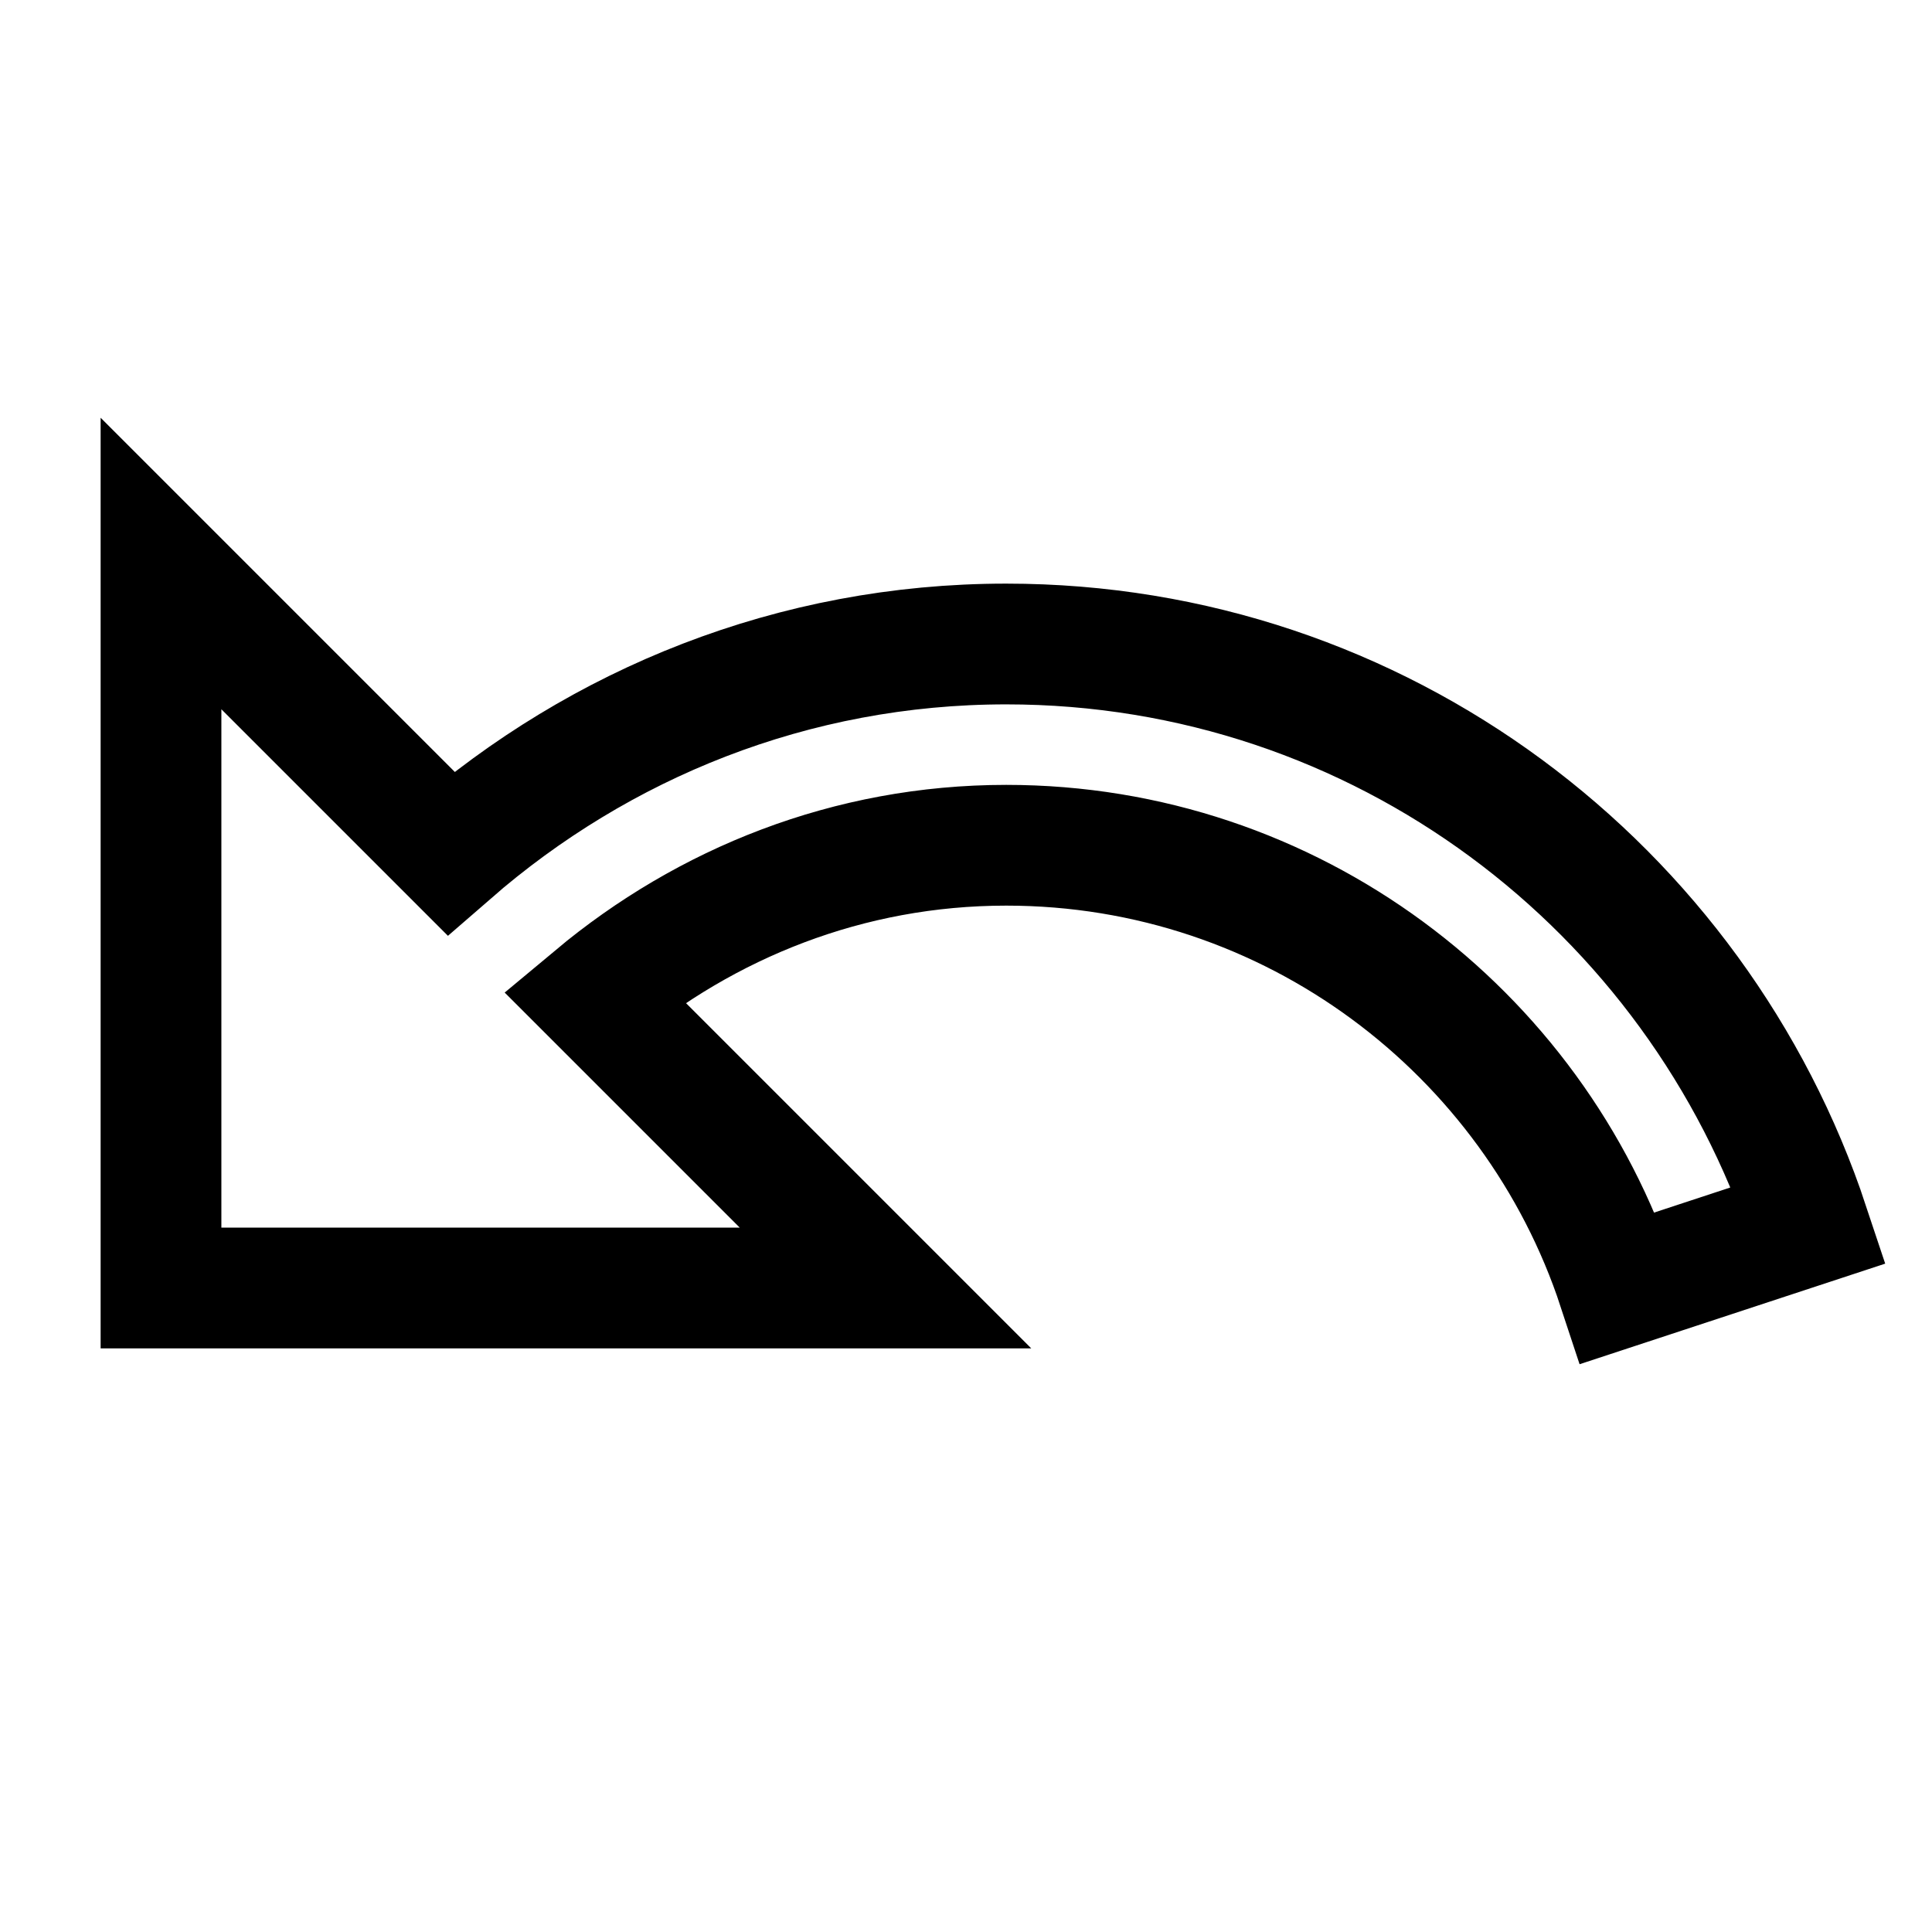
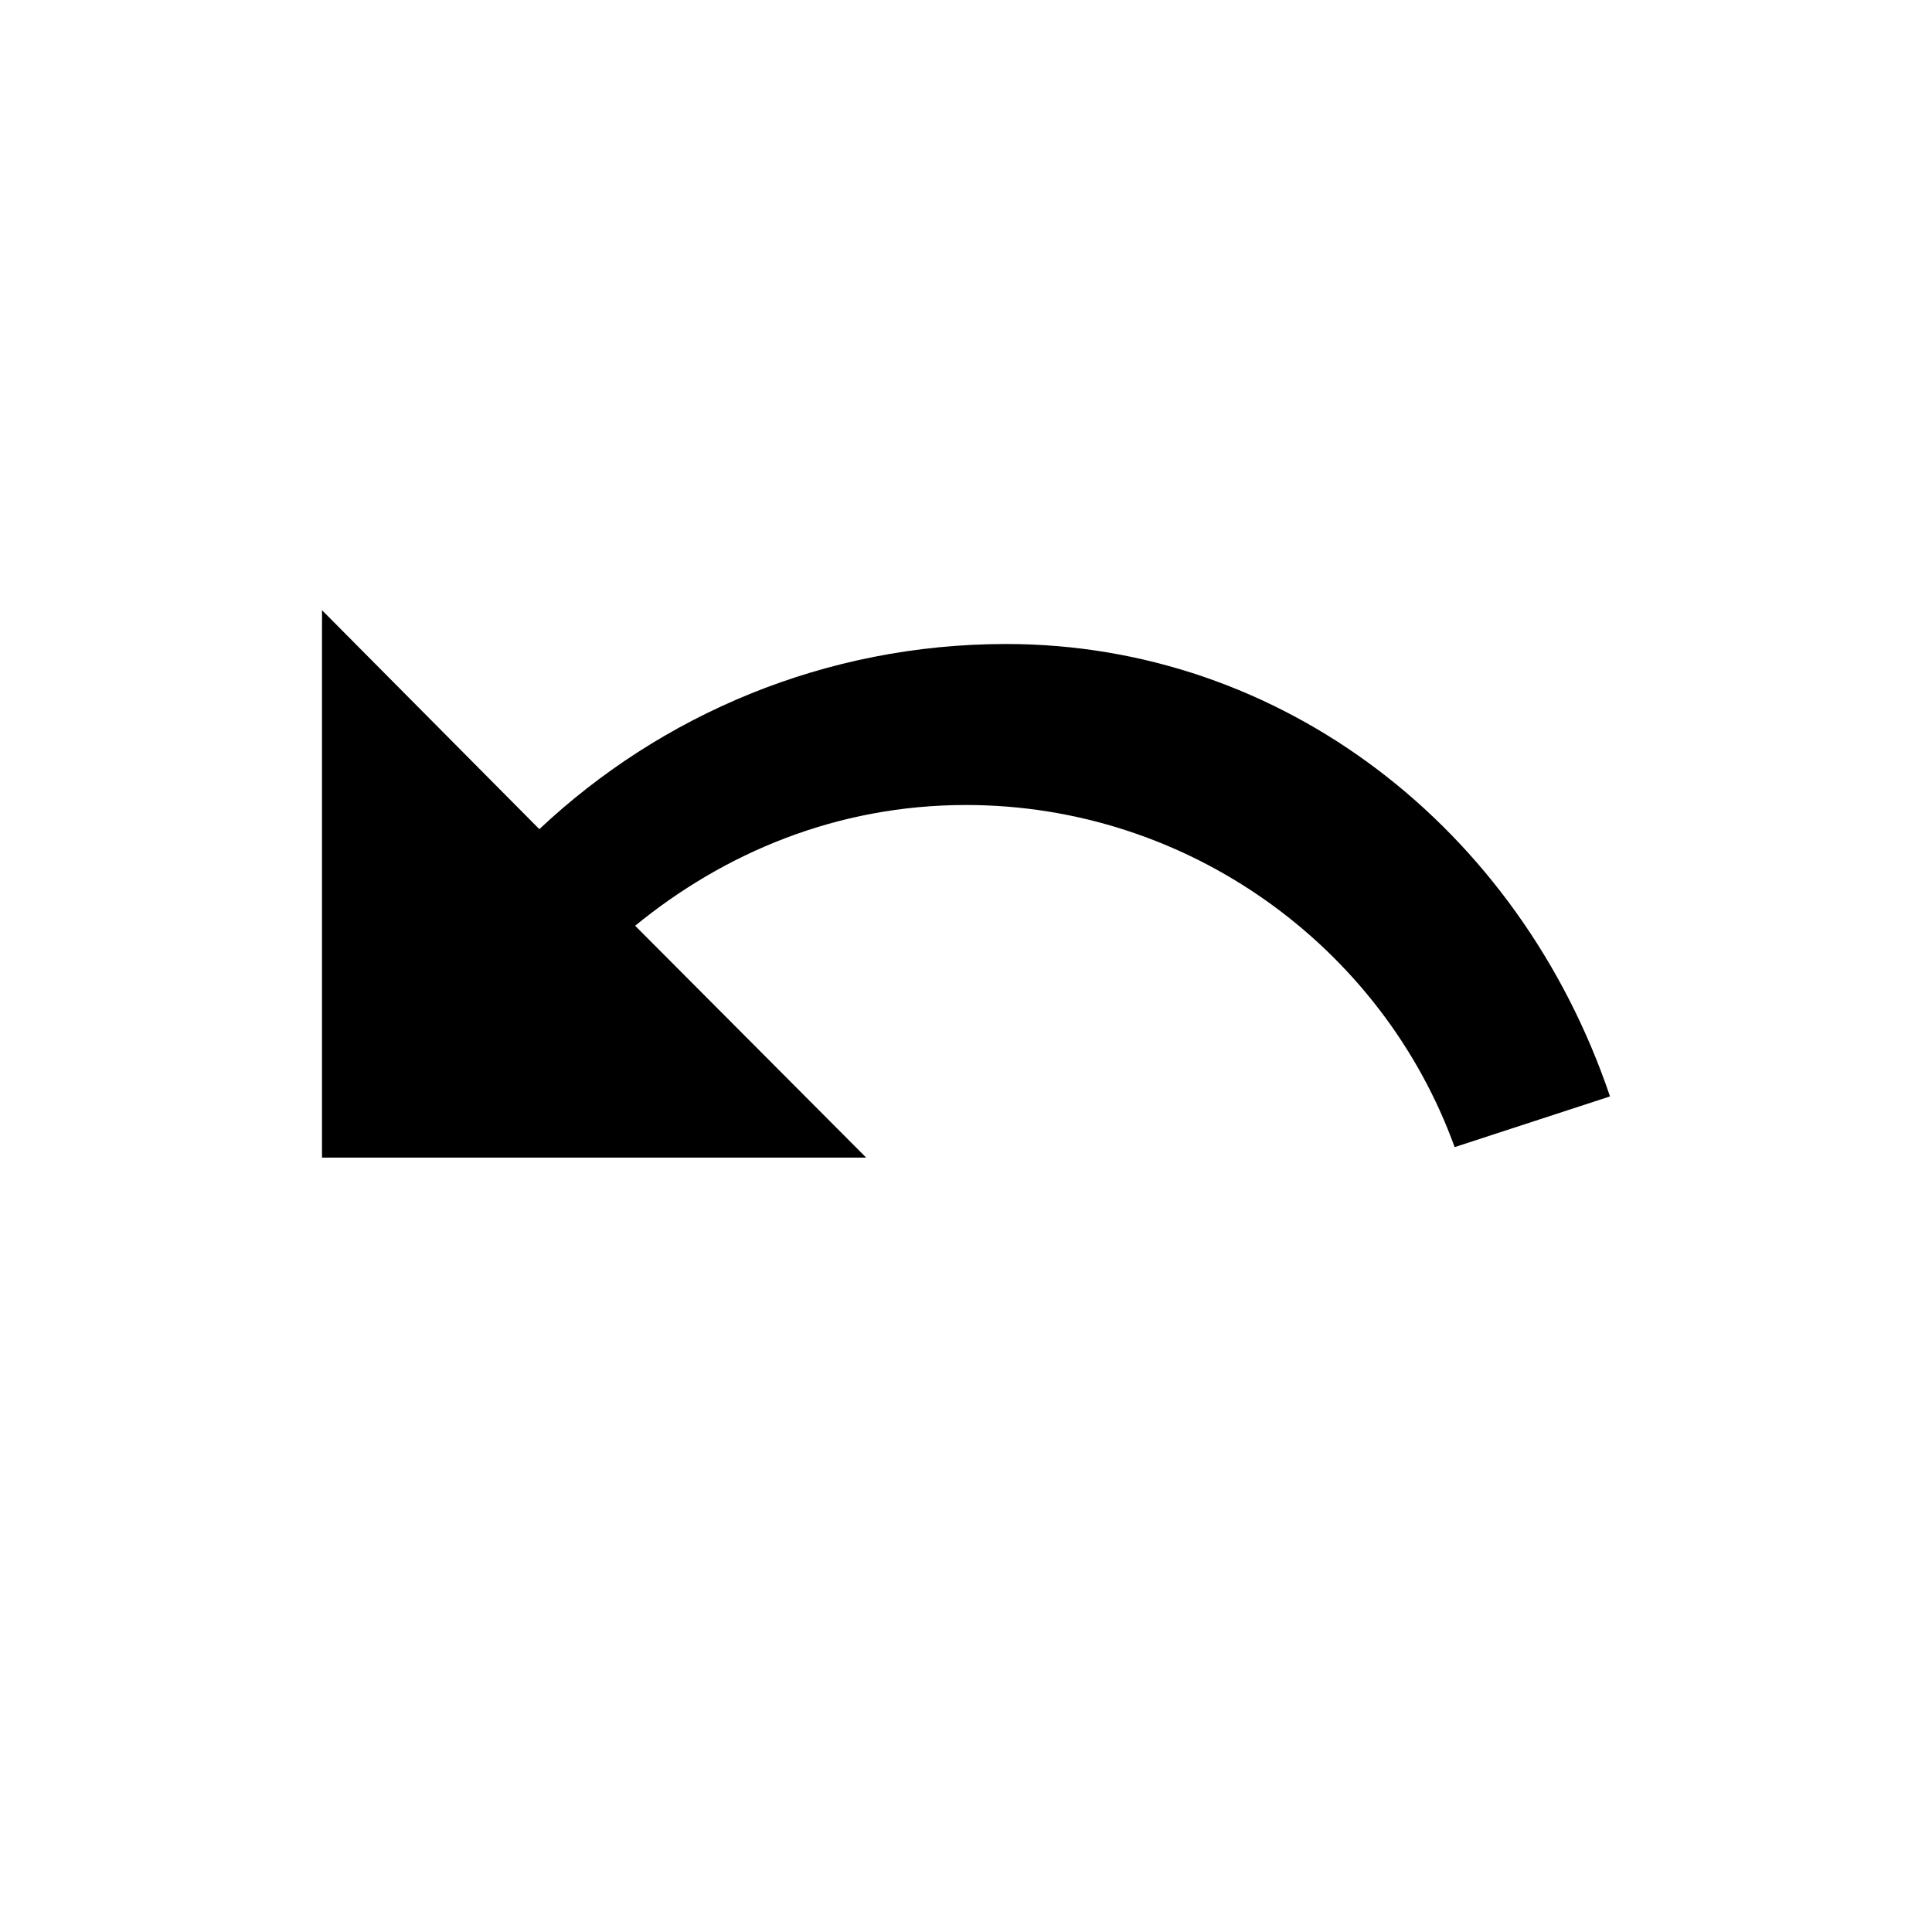
- <svg xmlns="http://www.w3.org/2000/svg" height="24" width="24" viewBox="0 0 24 24">
-   <path fill="none" stroke="currentColor" stroke-width="1.5" d="M12.5 8c-2.65 0-5.05.99-6.9 2.6L2 7v9h9l-3.62-3.62c1.39-1.16 3.16-1.88 5.12-1.88 3.54 0 6.55 2.31 7.6 5.5l2.37-.78C21.08 11.03 17.15 8 12.5 8z" />
+ <svg xmlns="http://www.w3.org/2000/svg" width="24" height="24" viewBox="0 0 24 24">
+   <path fill="currentColor" d="M12.5 8c-2.25 0-4.29.88-5.8 2.3L4 7.58v6.8h6.76L7.89 11.5c1.1-.9 2.5-1.5 4.11-1.5 2.76 0 5.17 1.76 6.07 4.25l1.93-.63C18.87 10.28 15.92 8 12.5 8z" stroke="none" stroke-width="0.5" />
</svg>
